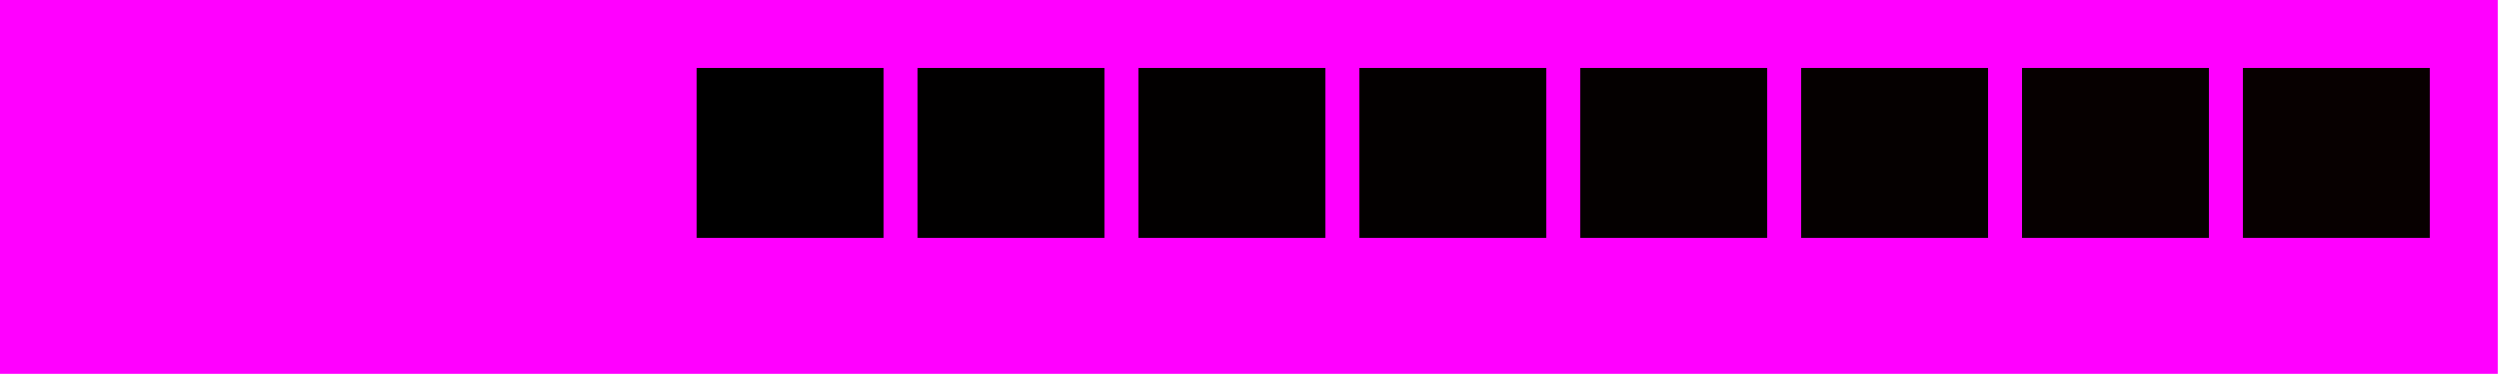
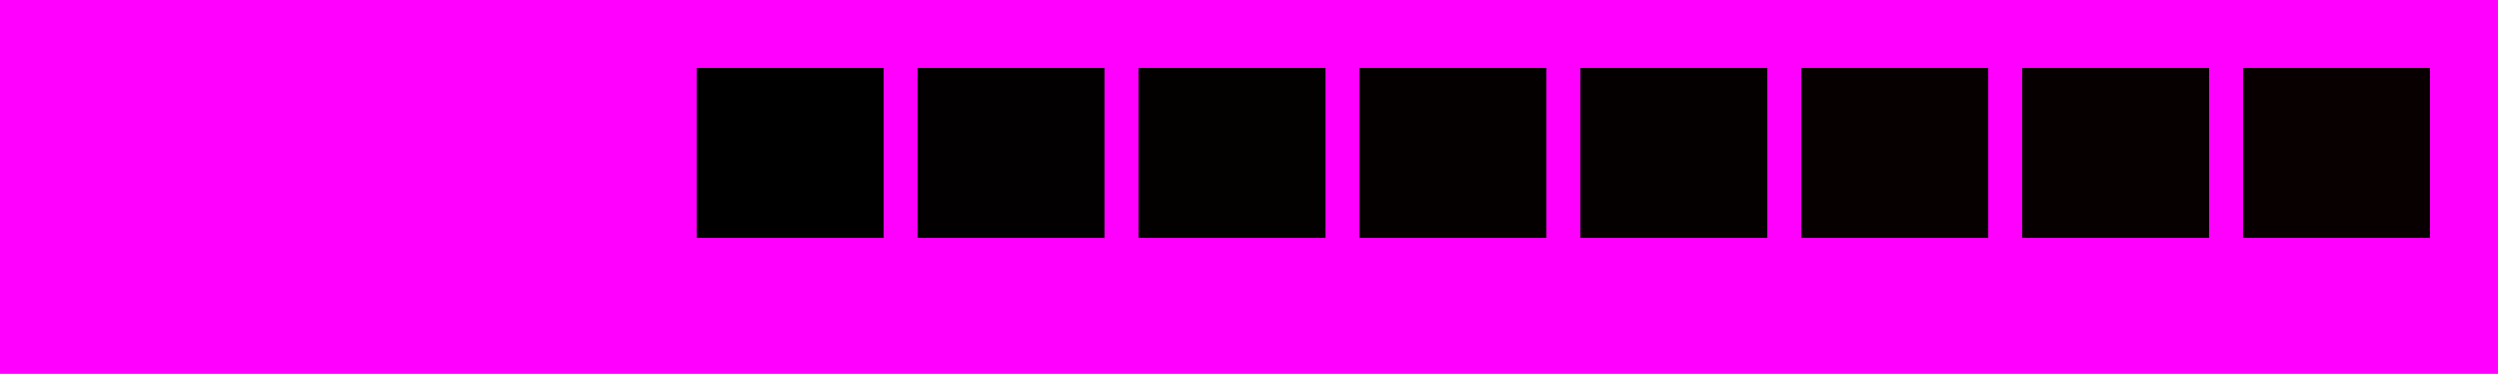
- <svg xmlns="http://www.w3.org/2000/svg" id="Calque_3" viewBox="0 0 147.13 22">
+ <svg xmlns="http://www.w3.org/2000/svg" id="mask" viewBox="0 0 147.12 22">
  <defs>
    <style>
      .cls-1 {
        fill: #050000;
      }

      .cls-2 {
        fill: #030000;
      }

      .cls-3 {
        fill: #020000;
      }

      .cls-4 {
+         fill: #080000;
+       }
+ 
+       .cls-5 {
        fill: #010000;
      }

-       .cls-5 {
+       .cls-6 {
        fill: #f0f;
      }

-       .cls-6 {
+       .cls-7 {
        fill: #060000;
      }

-       .cls-7 {
+       .cls-8 {
        fill: #040000;
      }

-       .cls-8 {
+       .cls-9 {
        fill: #070000;
      }
    </style>
  </defs>
-   <rect class="cls-5" y="0" width="147" height="22" />
-   <rect x="41" y="4" width="11" height="10" />
-   <rect class="cls-4" x="54" y="4" width="11" height="10" />
-   <rect class="cls-3" x="67" y="4" width="11" height="10" />
-   <rect class="cls-2" x="80" y="4" width="11" height="10" />
-   <rect class="cls-7" x="93" y="4" width="11" height="10" />
-   <rect class="cls-1" x="106" y="4" width="11" height="10" />
-   <rect class="cls-6" x="119" y="4" width="11" height="10" />
-   <rect class="cls-8" x="132" y="4" width="11" height="10" />
+   <rect class="cls-6" y="0" width="147" height="22" />
+   <rect class="cls-5" x="41" y="4" width="11" height="10" />
+   <rect class="cls-3" x="54" y="4" width="11" height="10" />
+   <rect class="cls-2" x="67" y="4" width="11" height="10" />
+   <rect class="cls-8" x="80" y="4" width="11" height="10" />
+   <rect class="cls-1" x="93" y="4" width="11" height="10" />
+   <rect class="cls-7" x="106" y="4" width="11" height="10" />
+   <rect class="cls-9" x="119" y="4" width="11" height="10" />
+   <rect class="cls-4" x="132" y="4" width="11" height="10" />
</svg>
